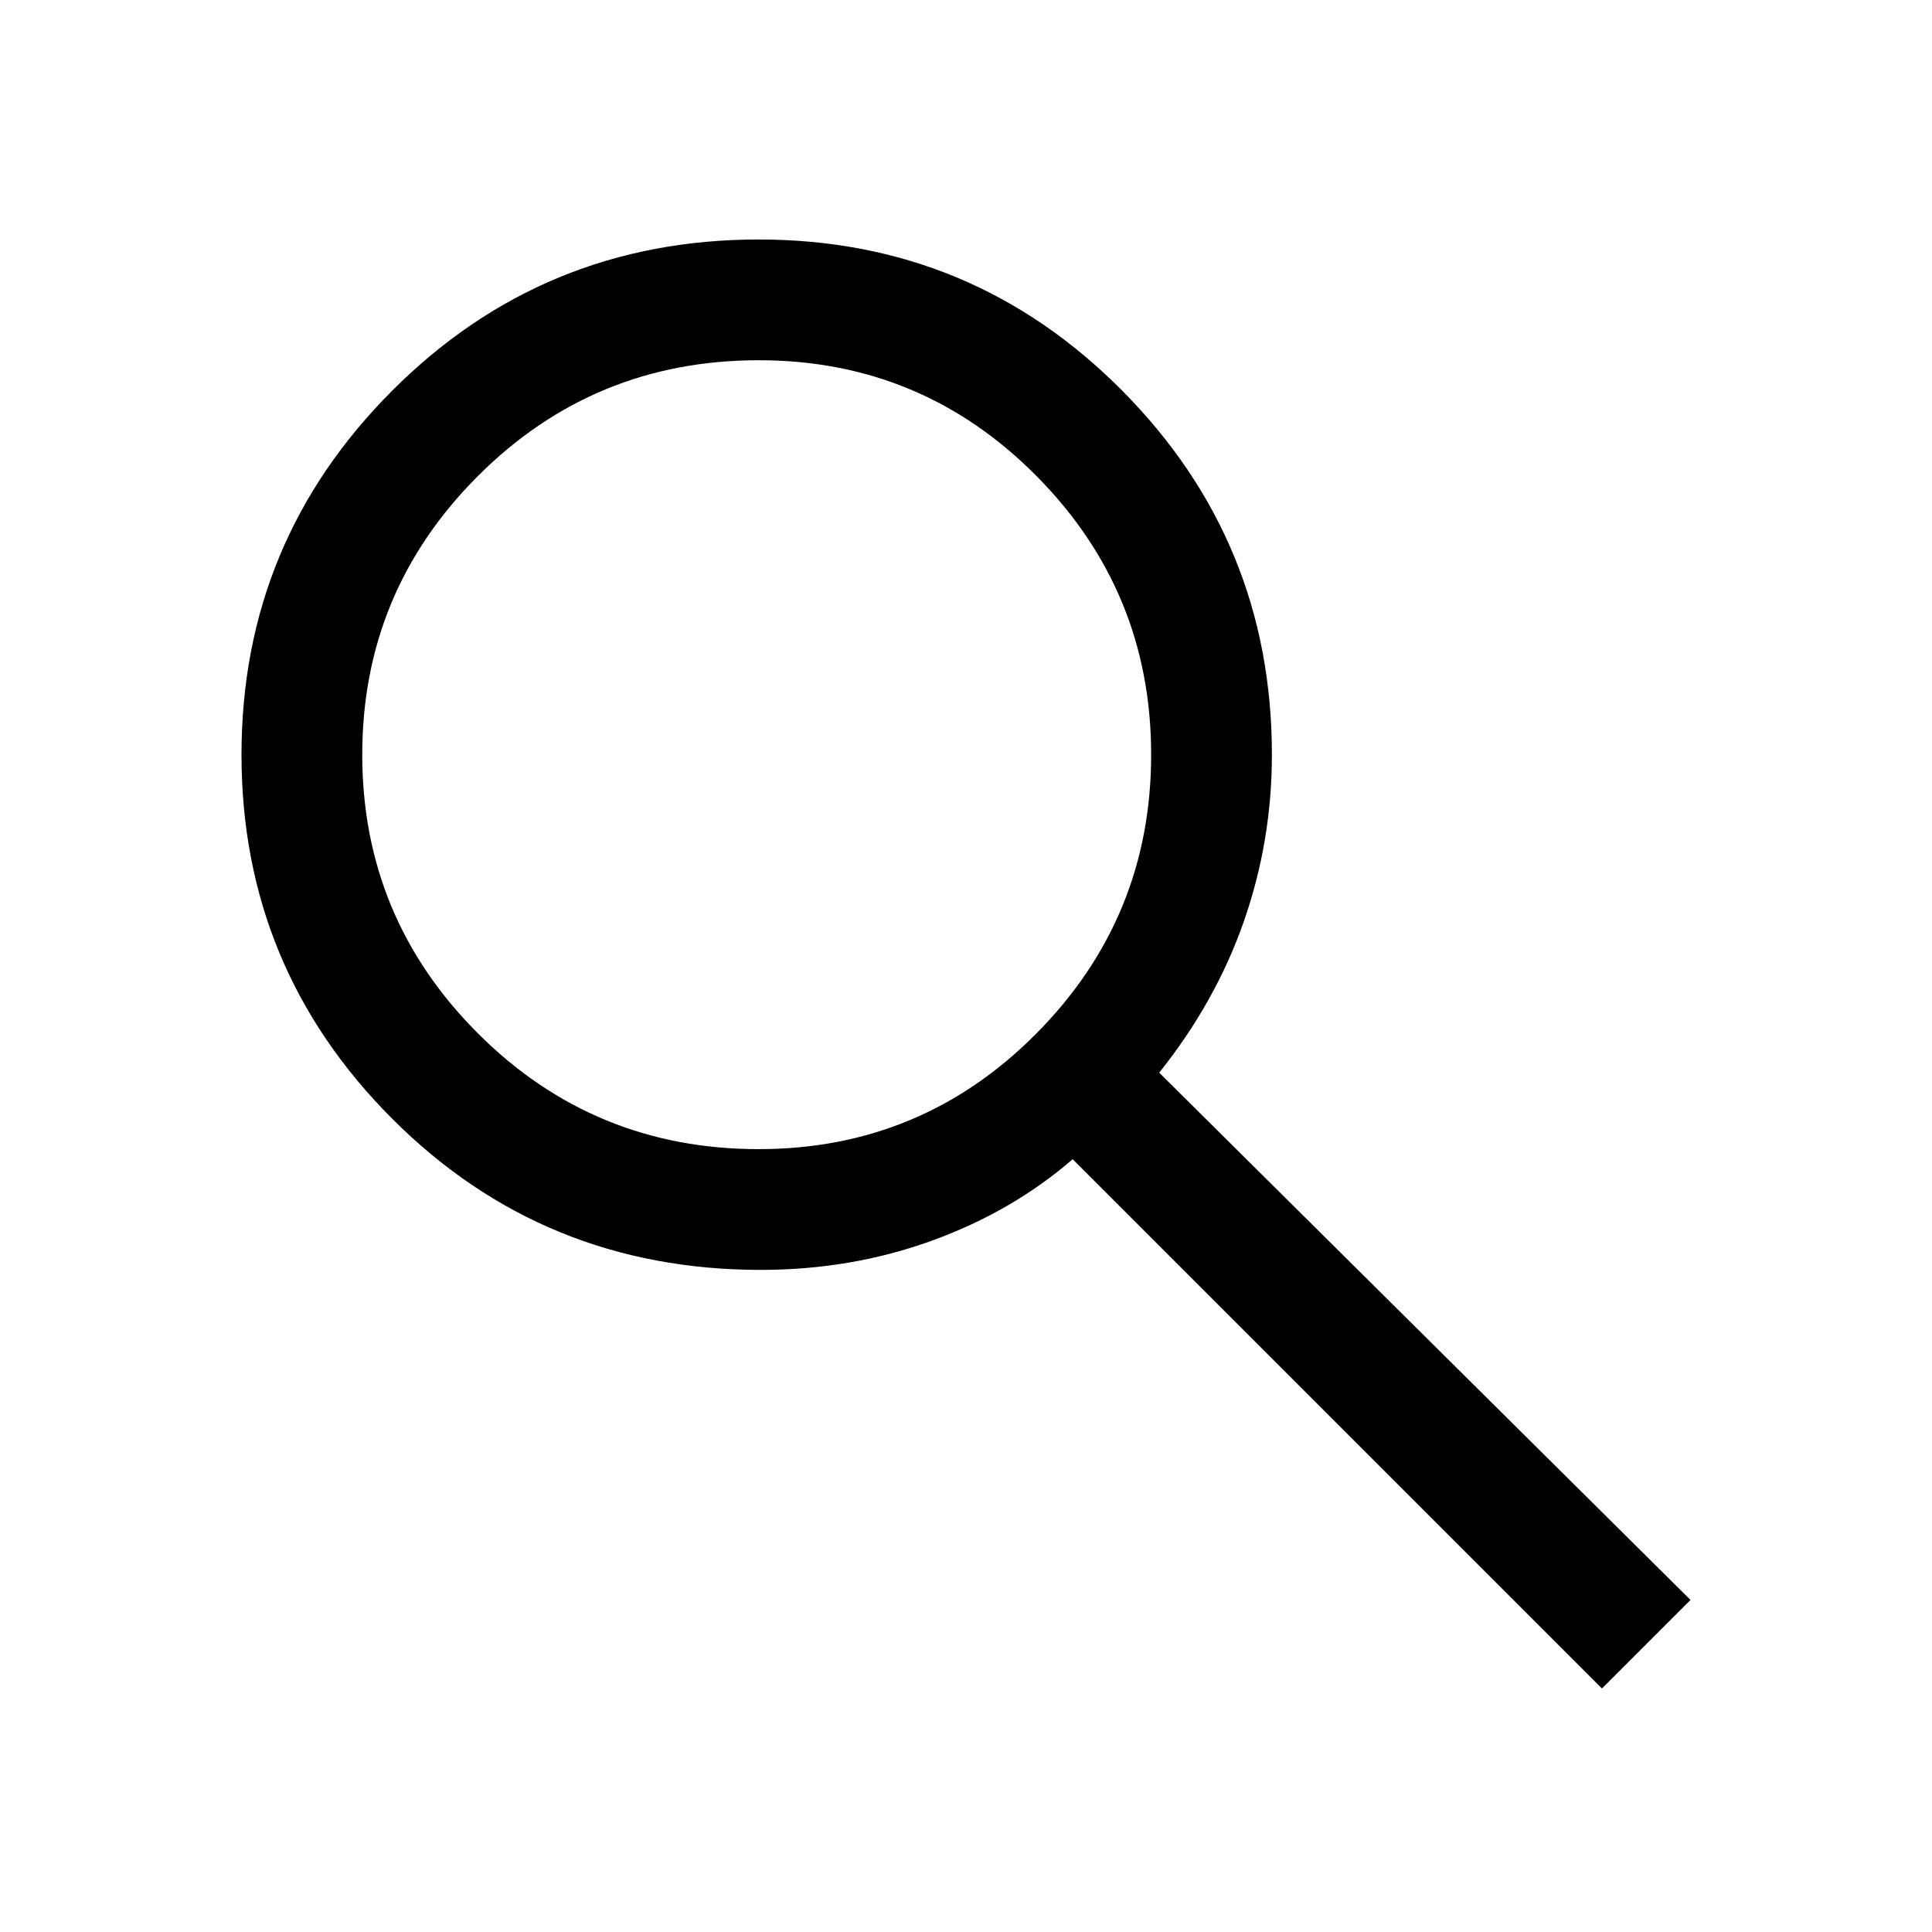
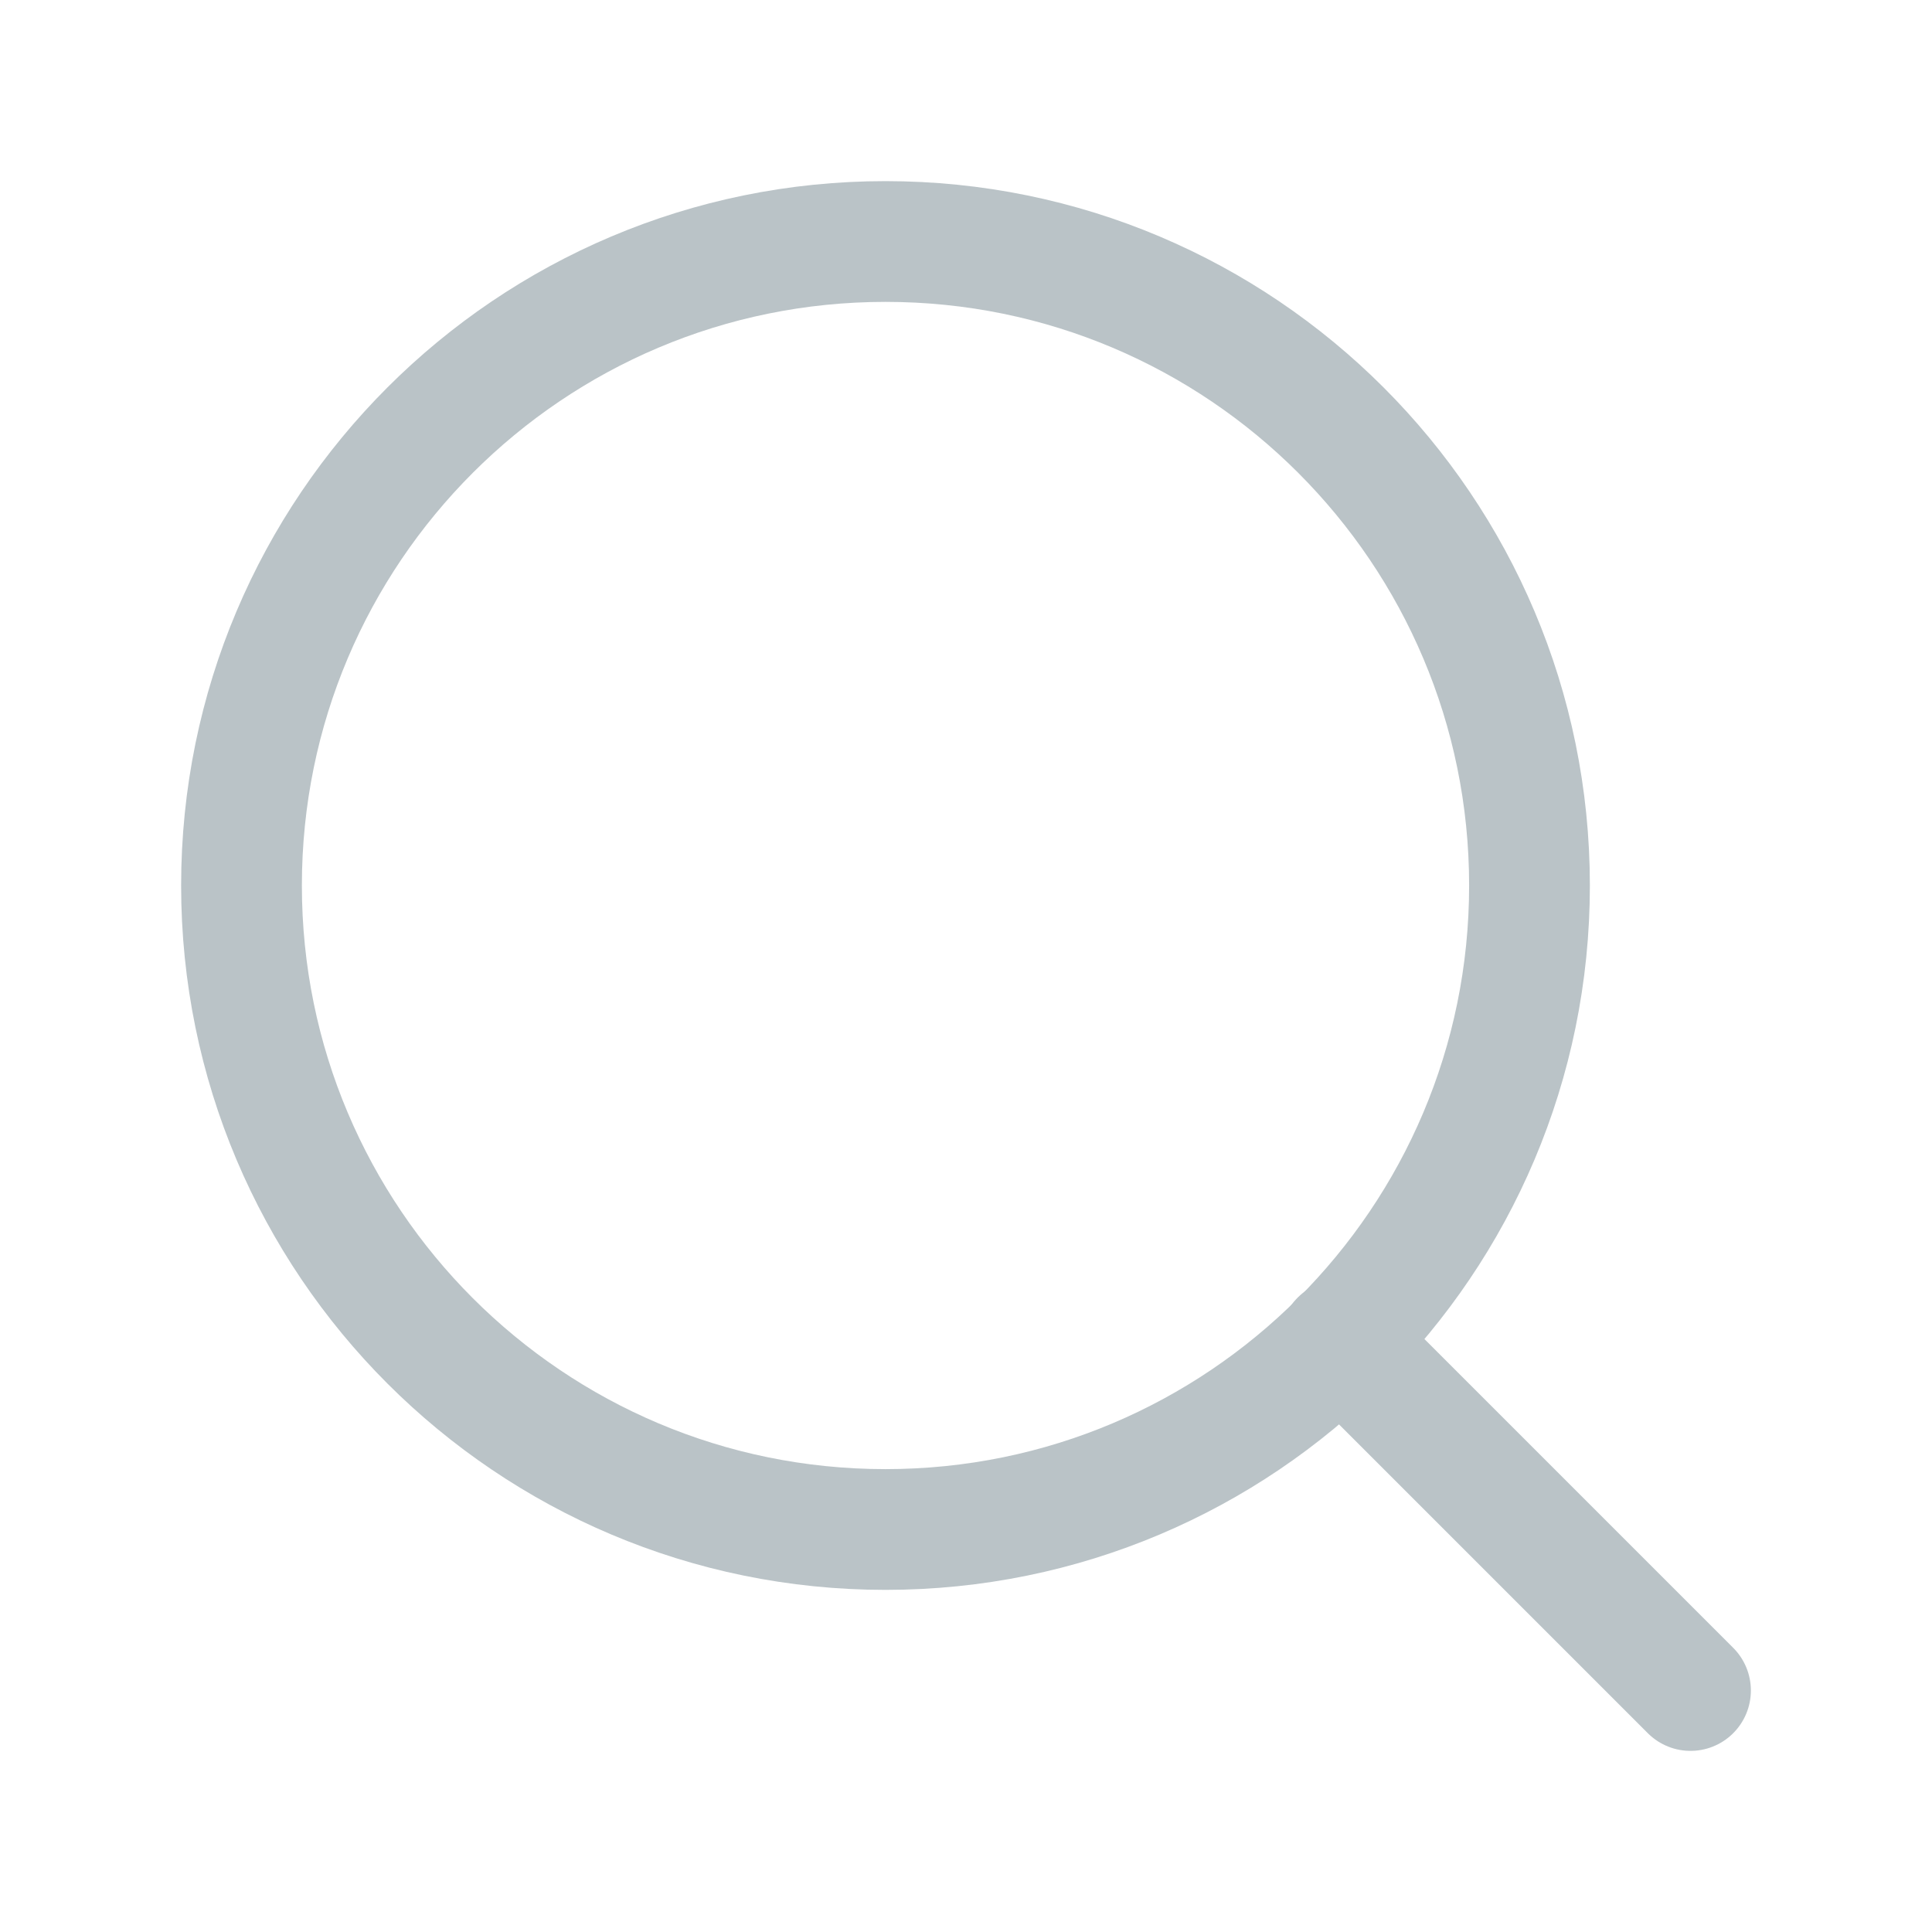
- <svg xmlns="http://www.w3.org/2000/svg" height="48" width="48">
-   <path d="M39.8 41.95 26.65 28.8q-1.5 1.3-3.5 2.025-2 .725-4.25.725-5.4 0-9.15-3.75T6 18.75q0-5.3 3.75-9.05 3.75-3.75 9.1-3.75 5.3 0 9.025 3.75 3.725 3.75 3.725 9.05 0 2.15-.7 4.15-.7 2-2.1 3.75L42 39.75Zm-20.95-13.4q4.05 0 6.9-2.875Q28.6 22.8 28.6 18.75t-2.85-6.925Q22.9 8.95 18.85 8.95q-4.1 0-6.975 2.875T9 18.75q0 4.05 2.875 6.925t6.975 2.875Z" />
+ <svg xmlns="http://www.w3.org/2000/svg" width="24" height="24" viewBox="0 0 24 24" fill="none" stroke="#bac3c7" stroke-width="1.5" stroke-linecap="round" stroke-linejoin="round" class="feather feather-search">
+   <circle cx="11" cy="11" r="8" />
+   <line x1="21" y1="21" x2="16.65" y2="16.65" />
</svg>
